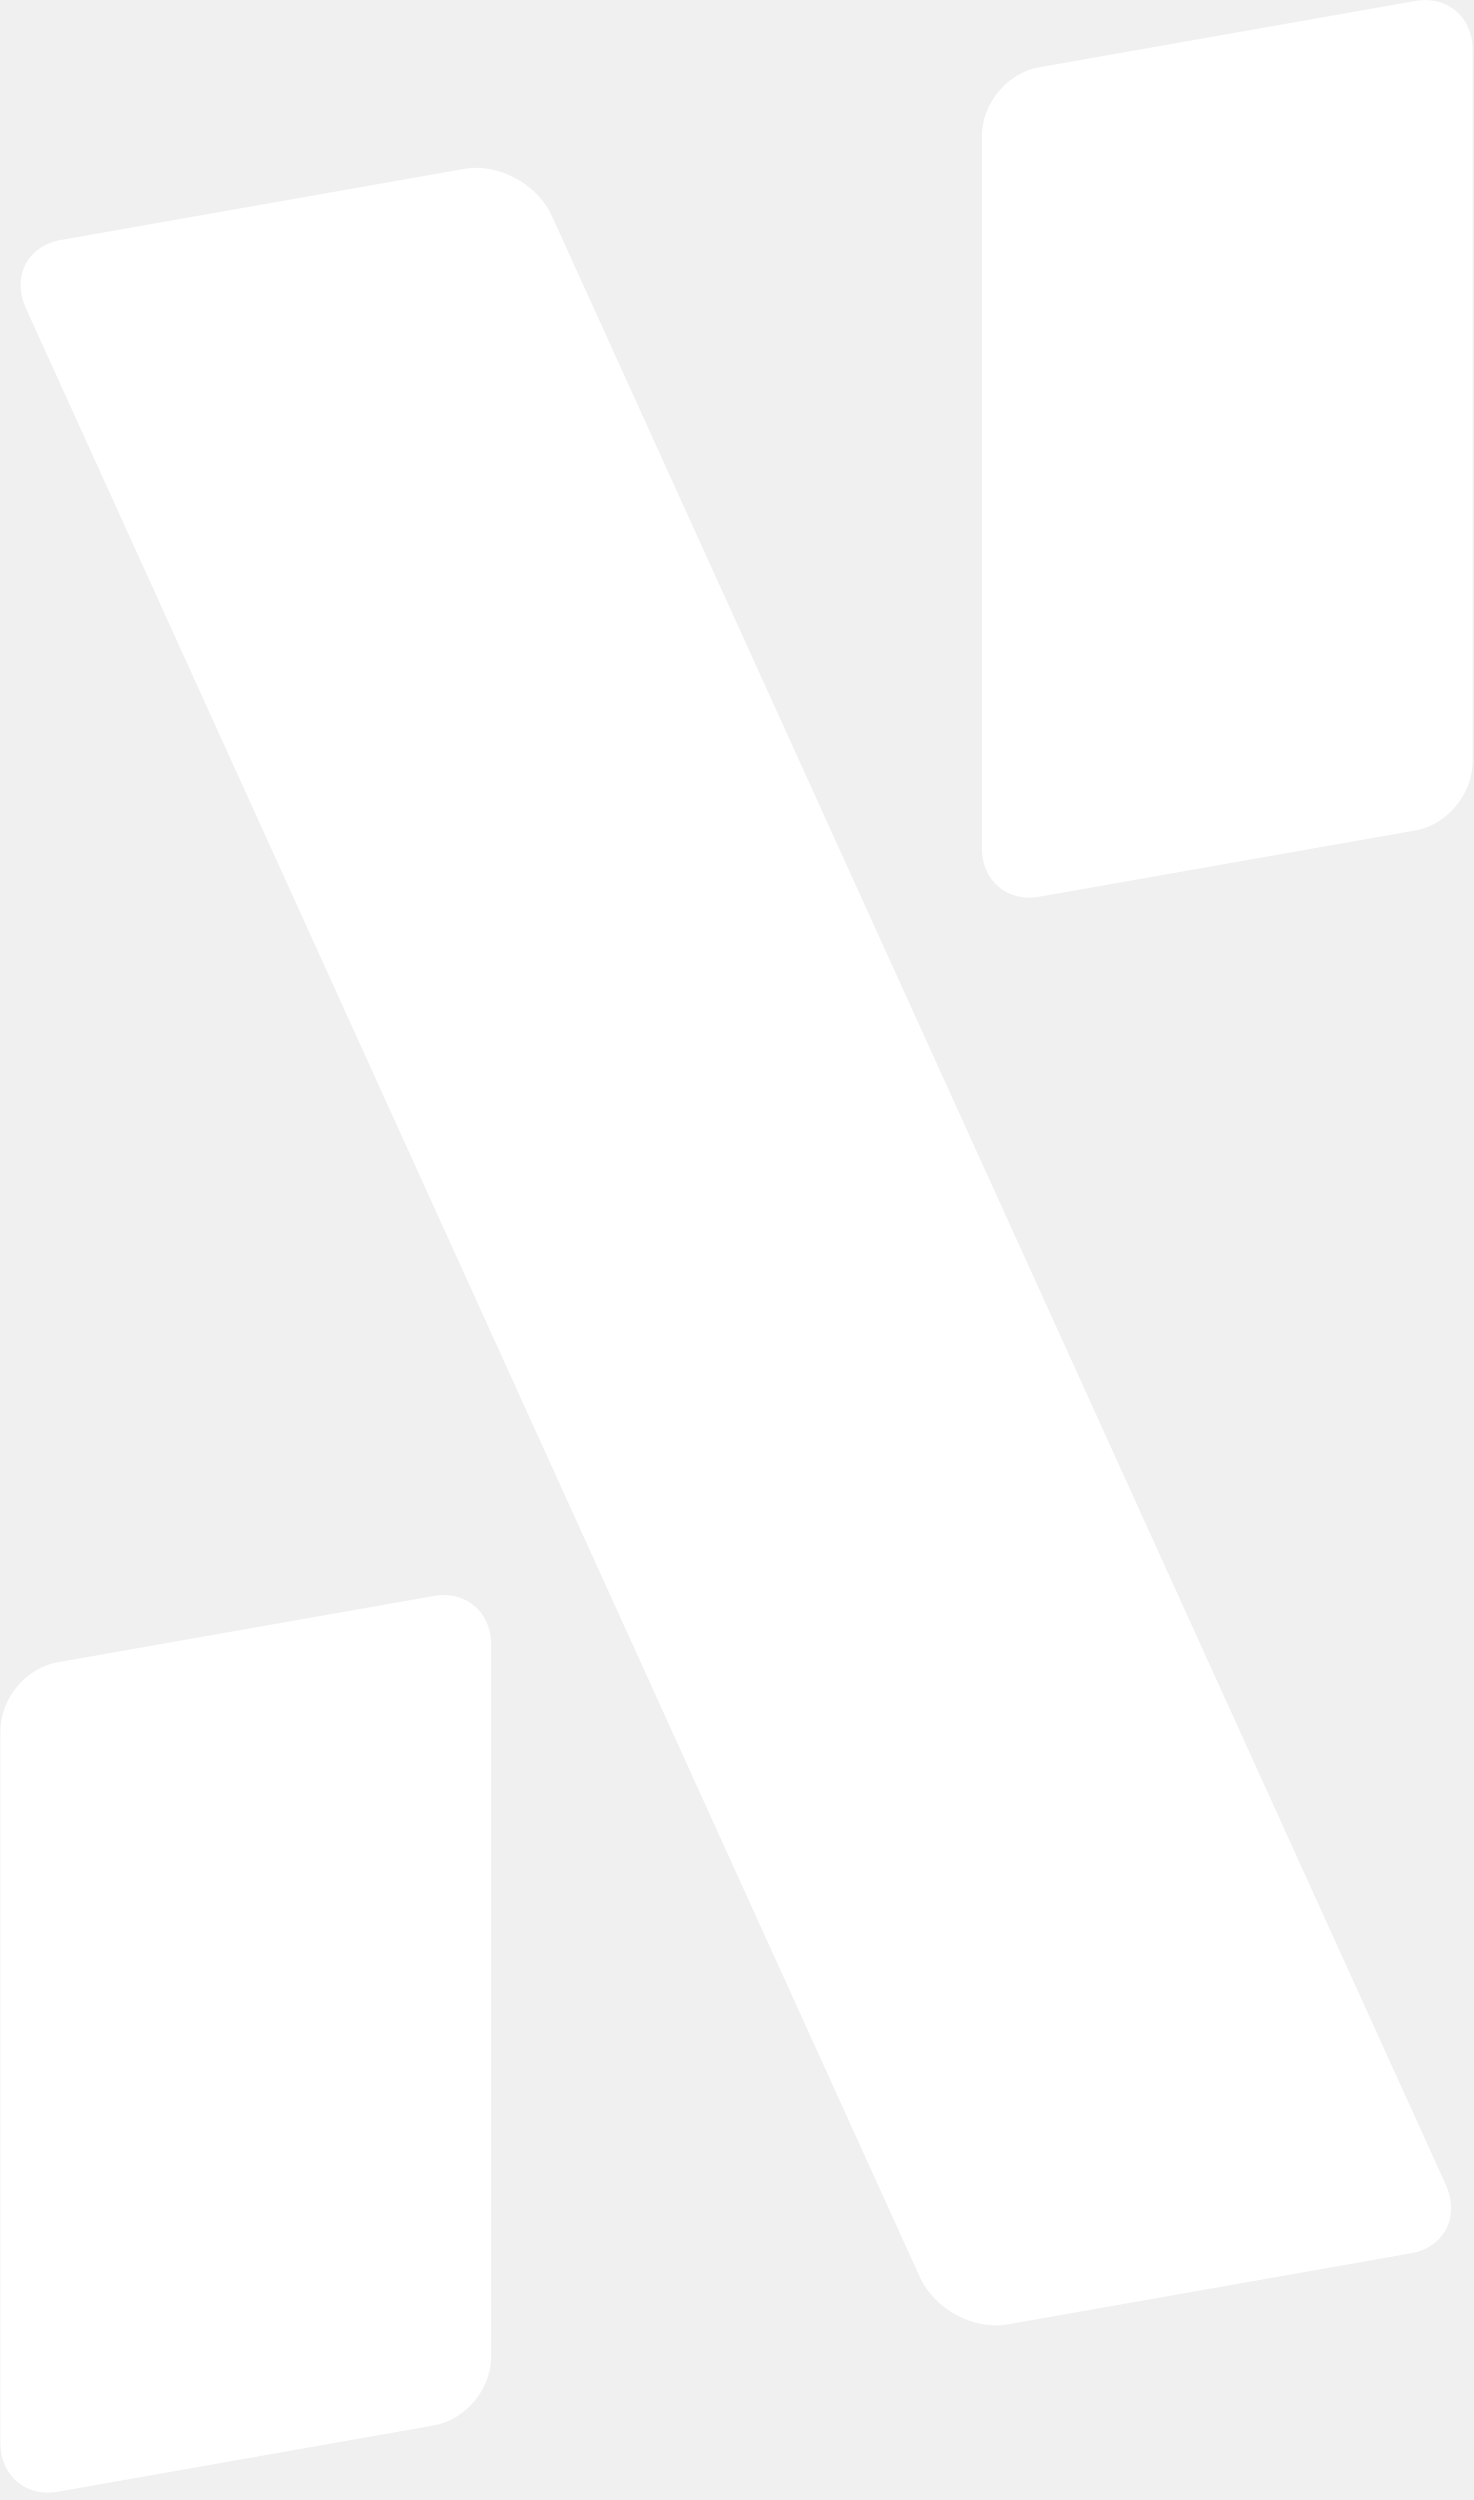
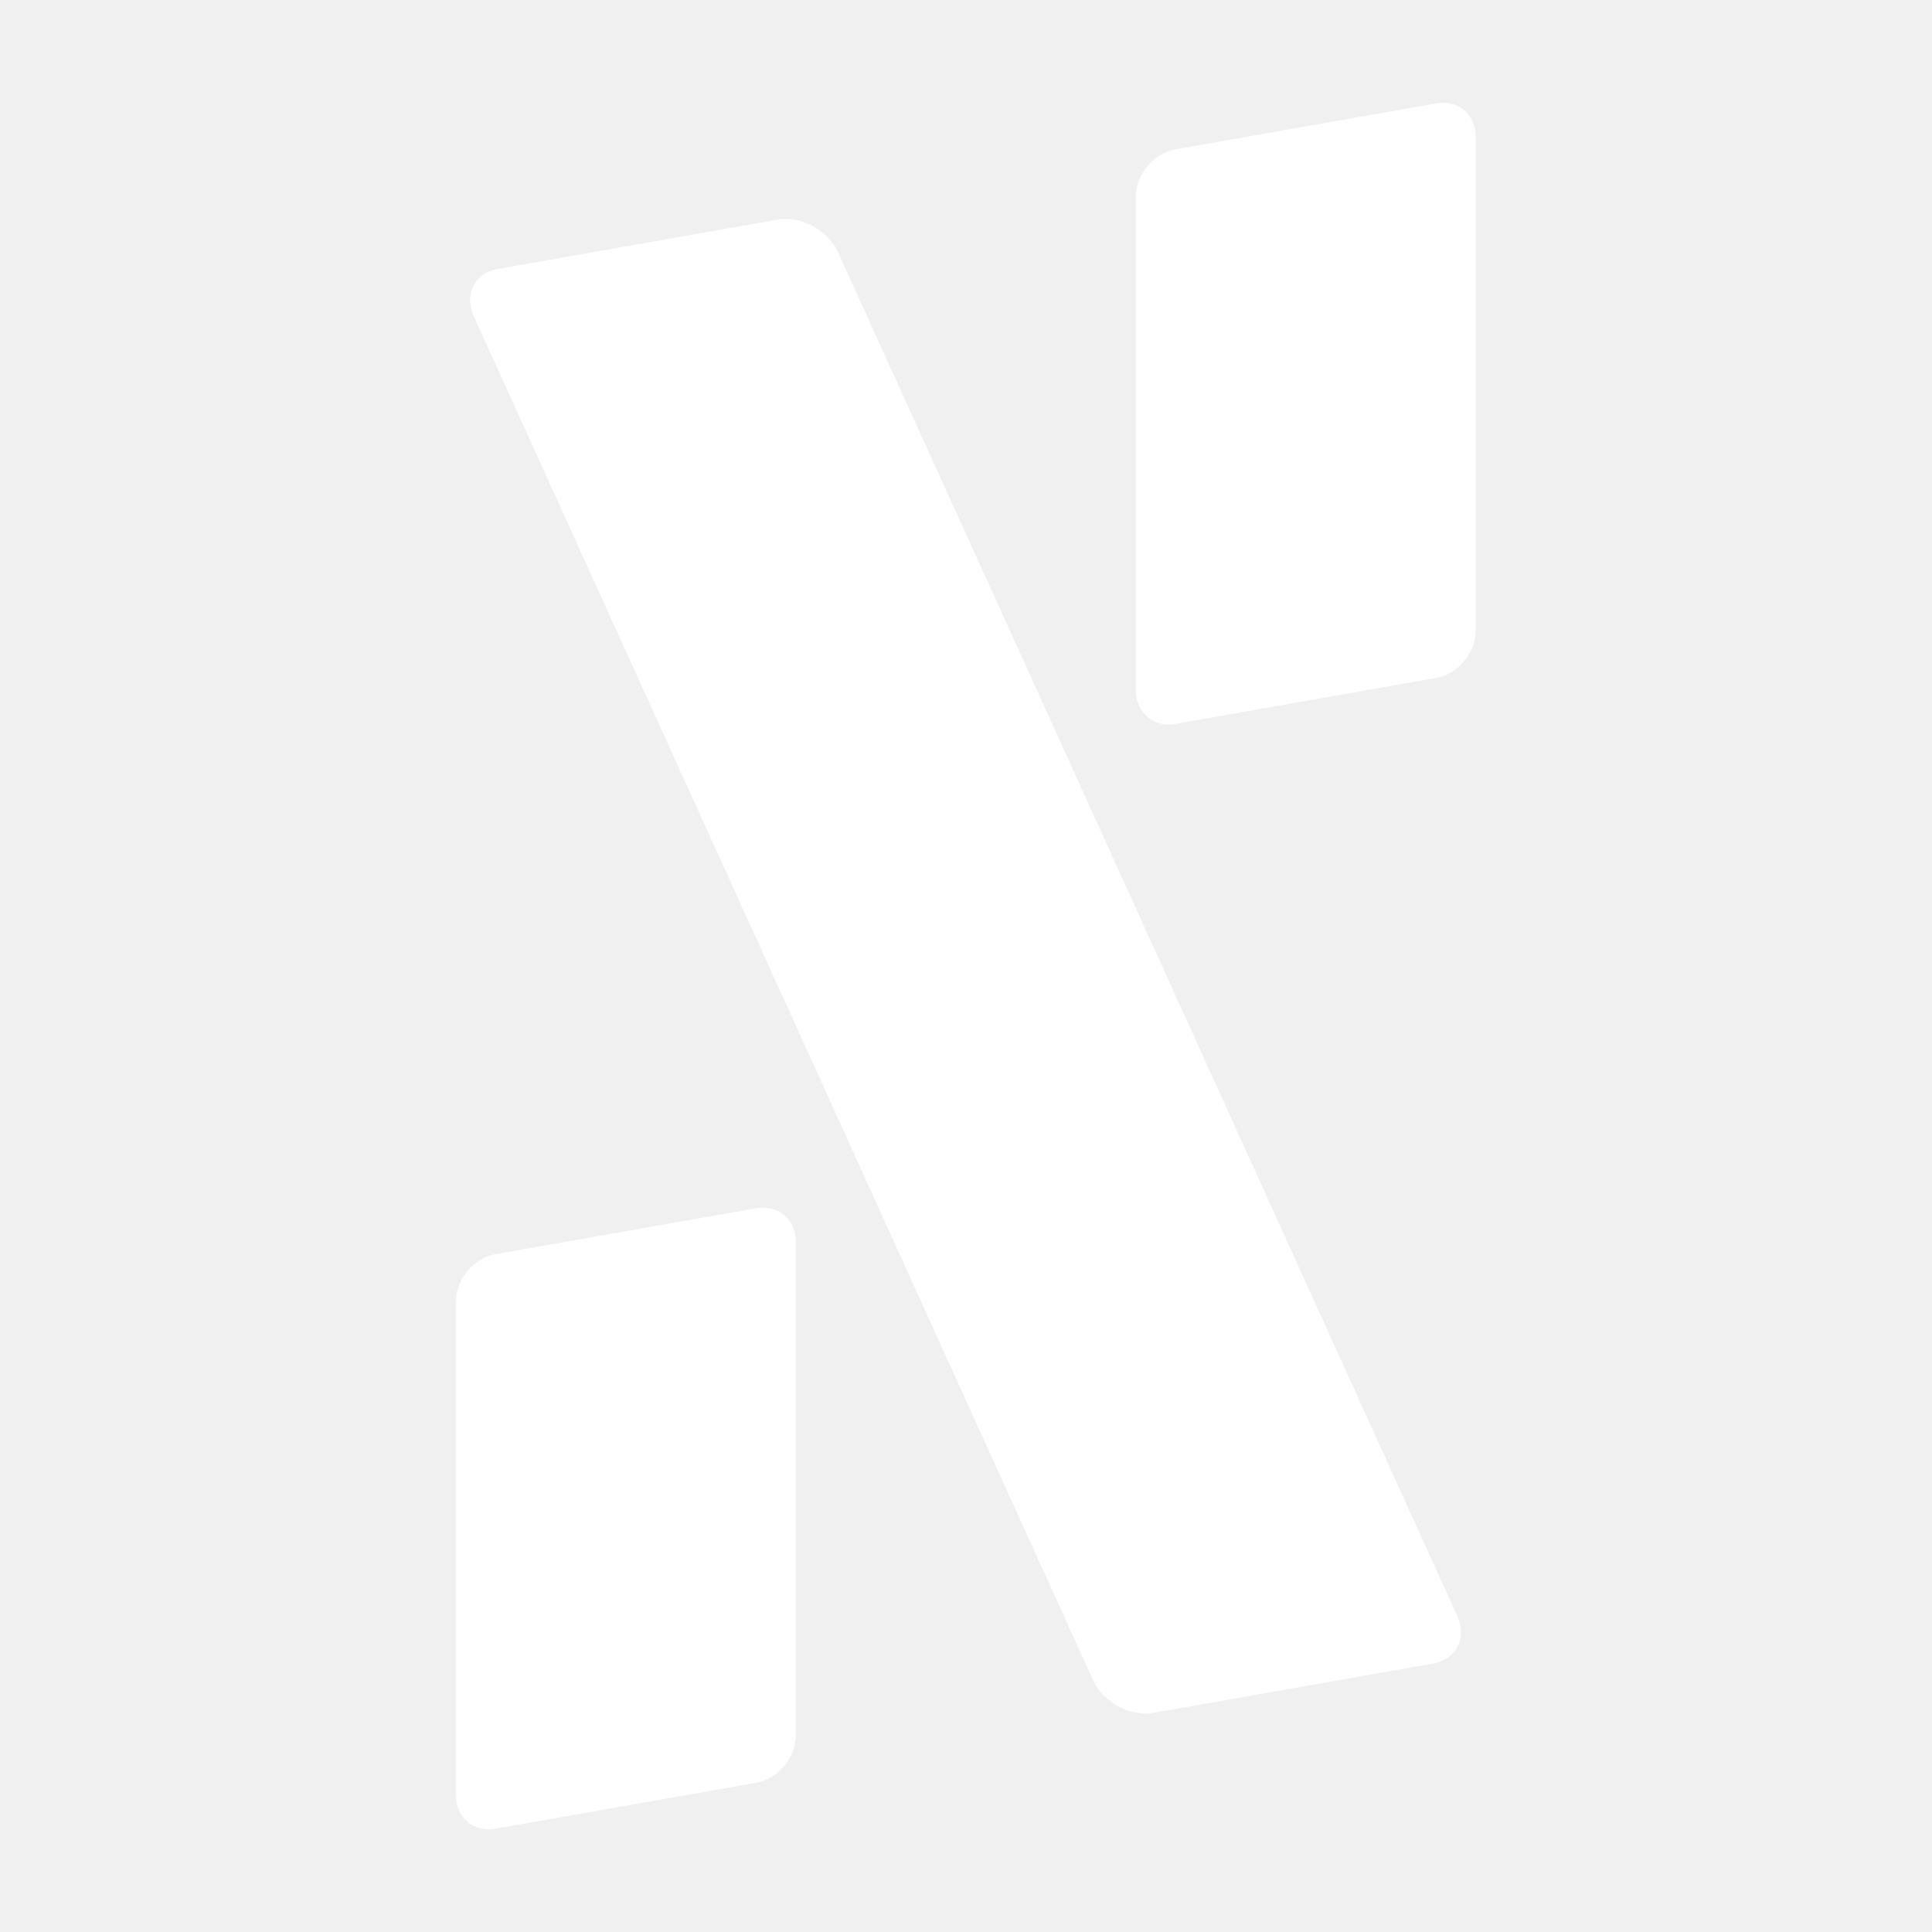
- <svg xmlns="http://www.w3.org/2000/svg" width="100%" height="100%" viewBox="0 0 135 229" version="1.1" xml:space="preserve" style="fill-rule:evenodd;clip-rule:evenodd;stroke-linejoin:round;stroke-miterlimit:2;">
-   <g transform="matrix(1,0,0,1,-1191.98,-1569.78)">
-     <g transform="matrix(0.687323,-0.121176,-5.4098e-34,0.675088,-14586.1,1567.34)">
-       <path d="M23021.3,4358.98C23021.3,4354.6 23017.9,4351.04 23013.7,4351.04L22963.5,4351.04C22959.3,4351.04 22955.9,4354.6 22955.9,4358.98L22955.9,4455.63C22955.9,4460.02 22959.3,4463.58 22963.5,4463.58L23013.7,4463.58C23017.9,4463.58 23021.3,4460.02 23021.3,4455.63L23021.3,4358.98Z" style="fill:white;" />
-     </g>
-     <g transform="matrix(0.687323,-0.121176,-5.4098e-34,0.675088,-14496.2,1421.24)">
-       <path d="M23021.3,4358.98C23021.3,4354.6 23017.9,4351.04 23013.7,4351.04L22963.5,4351.04C22959.3,4351.04 22955.9,4354.6 22955.9,4358.98L22955.9,4455.63C22955.9,4460.02 22959.3,4463.58 22963.5,4463.58L23013.7,4463.58C23017.9,4463.58 23021.3,4460.02 23021.3,4455.63L23021.3,4358.98Z" style="fill:white;" />
-     </g>
-     <g transform="matrix(0.736417,-0.129831,0.77031,1.69658,-19064.8,-2808.75)">
-       <path d="M23021.3,4354.17C23021.3,4352.44 23017.9,4351.04 23013.7,4351.04L22963.5,4351.04C22959.3,4351.04 22955.9,4352.44 22955.9,4354.17L22955.9,4460.44C22955.9,4462.17 22959.3,4463.58 22963.5,4463.58L23013.7,4463.58C23017.9,4463.58 23021.3,4462.17 23021.3,4460.44L23021.3,4354.17Z" style="fill:white;" />
+ <svg xmlns="http://www.w3.org/2000/svg" width="100%" height="100%" viewBox="0 0 135 135" version="1.1" xml:space="preserve" style="fill-rule:evenodd;clip-rule:evenodd;stroke-linejoin:round;stroke-miterlimit:2;">
+   <g transform="matrix(1,0,0,0.58952,0,0)">
+     <rect id="Artboard1" x="0" y="0" width="135" height="229" style="fill:none;" />
+     <g id="Artboard11">
+       <g transform="matrix(1,0,0,1.6963,-1191.98,-2662.81)">
+         <g transform="matrix(0.363201,-0.0640329,-2.8587e-34,0.356736,-7113.77,1575.66)">
+           <path d="M23021.3,4358.98C23021.3,4354.6 23017.9,4351.04 23013.7,4351.04L22963.5,4351.04C22959.3,4351.04 22955.9,4354.6 22955.9,4358.98L22955.9,4455.63C22955.9,4460.02 22959.3,4463.58 22963.5,4463.58L23013.7,4463.58C23017.9,4463.58 23021.3,4460.02 23021.3,4455.63L23021.3,4358.98Z" style="fill:white;" />
+         </g>
+         <g transform="matrix(0.363201,-0.0640329,-2.8587e-34,0.356736,-7066.26,1498.46)">
+           <path d="M23021.3,4358.98C23021.3,4354.6 23017.9,4351.04 23013.7,4351.04L22963.5,4351.04C22959.3,4351.04 22955.9,4354.6 22955.9,4358.98L22955.9,4455.63C22955.9,4460.02 22959.3,4463.58 22963.5,4463.58L23013.7,4463.58C23017.9,4463.58 23021.3,4460.02 23021.3,4455.63L23021.3,4358.98Z" style="fill:white;" />
+         </g>
+         <g transform="matrix(0.389144,-0.0686065,0.407054,0.896522,-9480.44,-736.791)">
+           <path d="M23021.3,4354.17C23021.3,4352.44 23017.9,4351.04 23013.7,4351.04L22963.5,4351.04C22959.3,4351.04 22955.9,4352.44 22955.9,4354.17L22955.9,4460.44C22955.9,4462.17 22959.3,4463.58 22963.5,4463.58L23013.7,4463.58C23017.9,4463.58 23021.3,4462.17 23021.3,4460.44L23021.3,4354.17Z" style="fill:white;" />
+         </g>
+       </g>
    </g>
  </g>
</svg>
